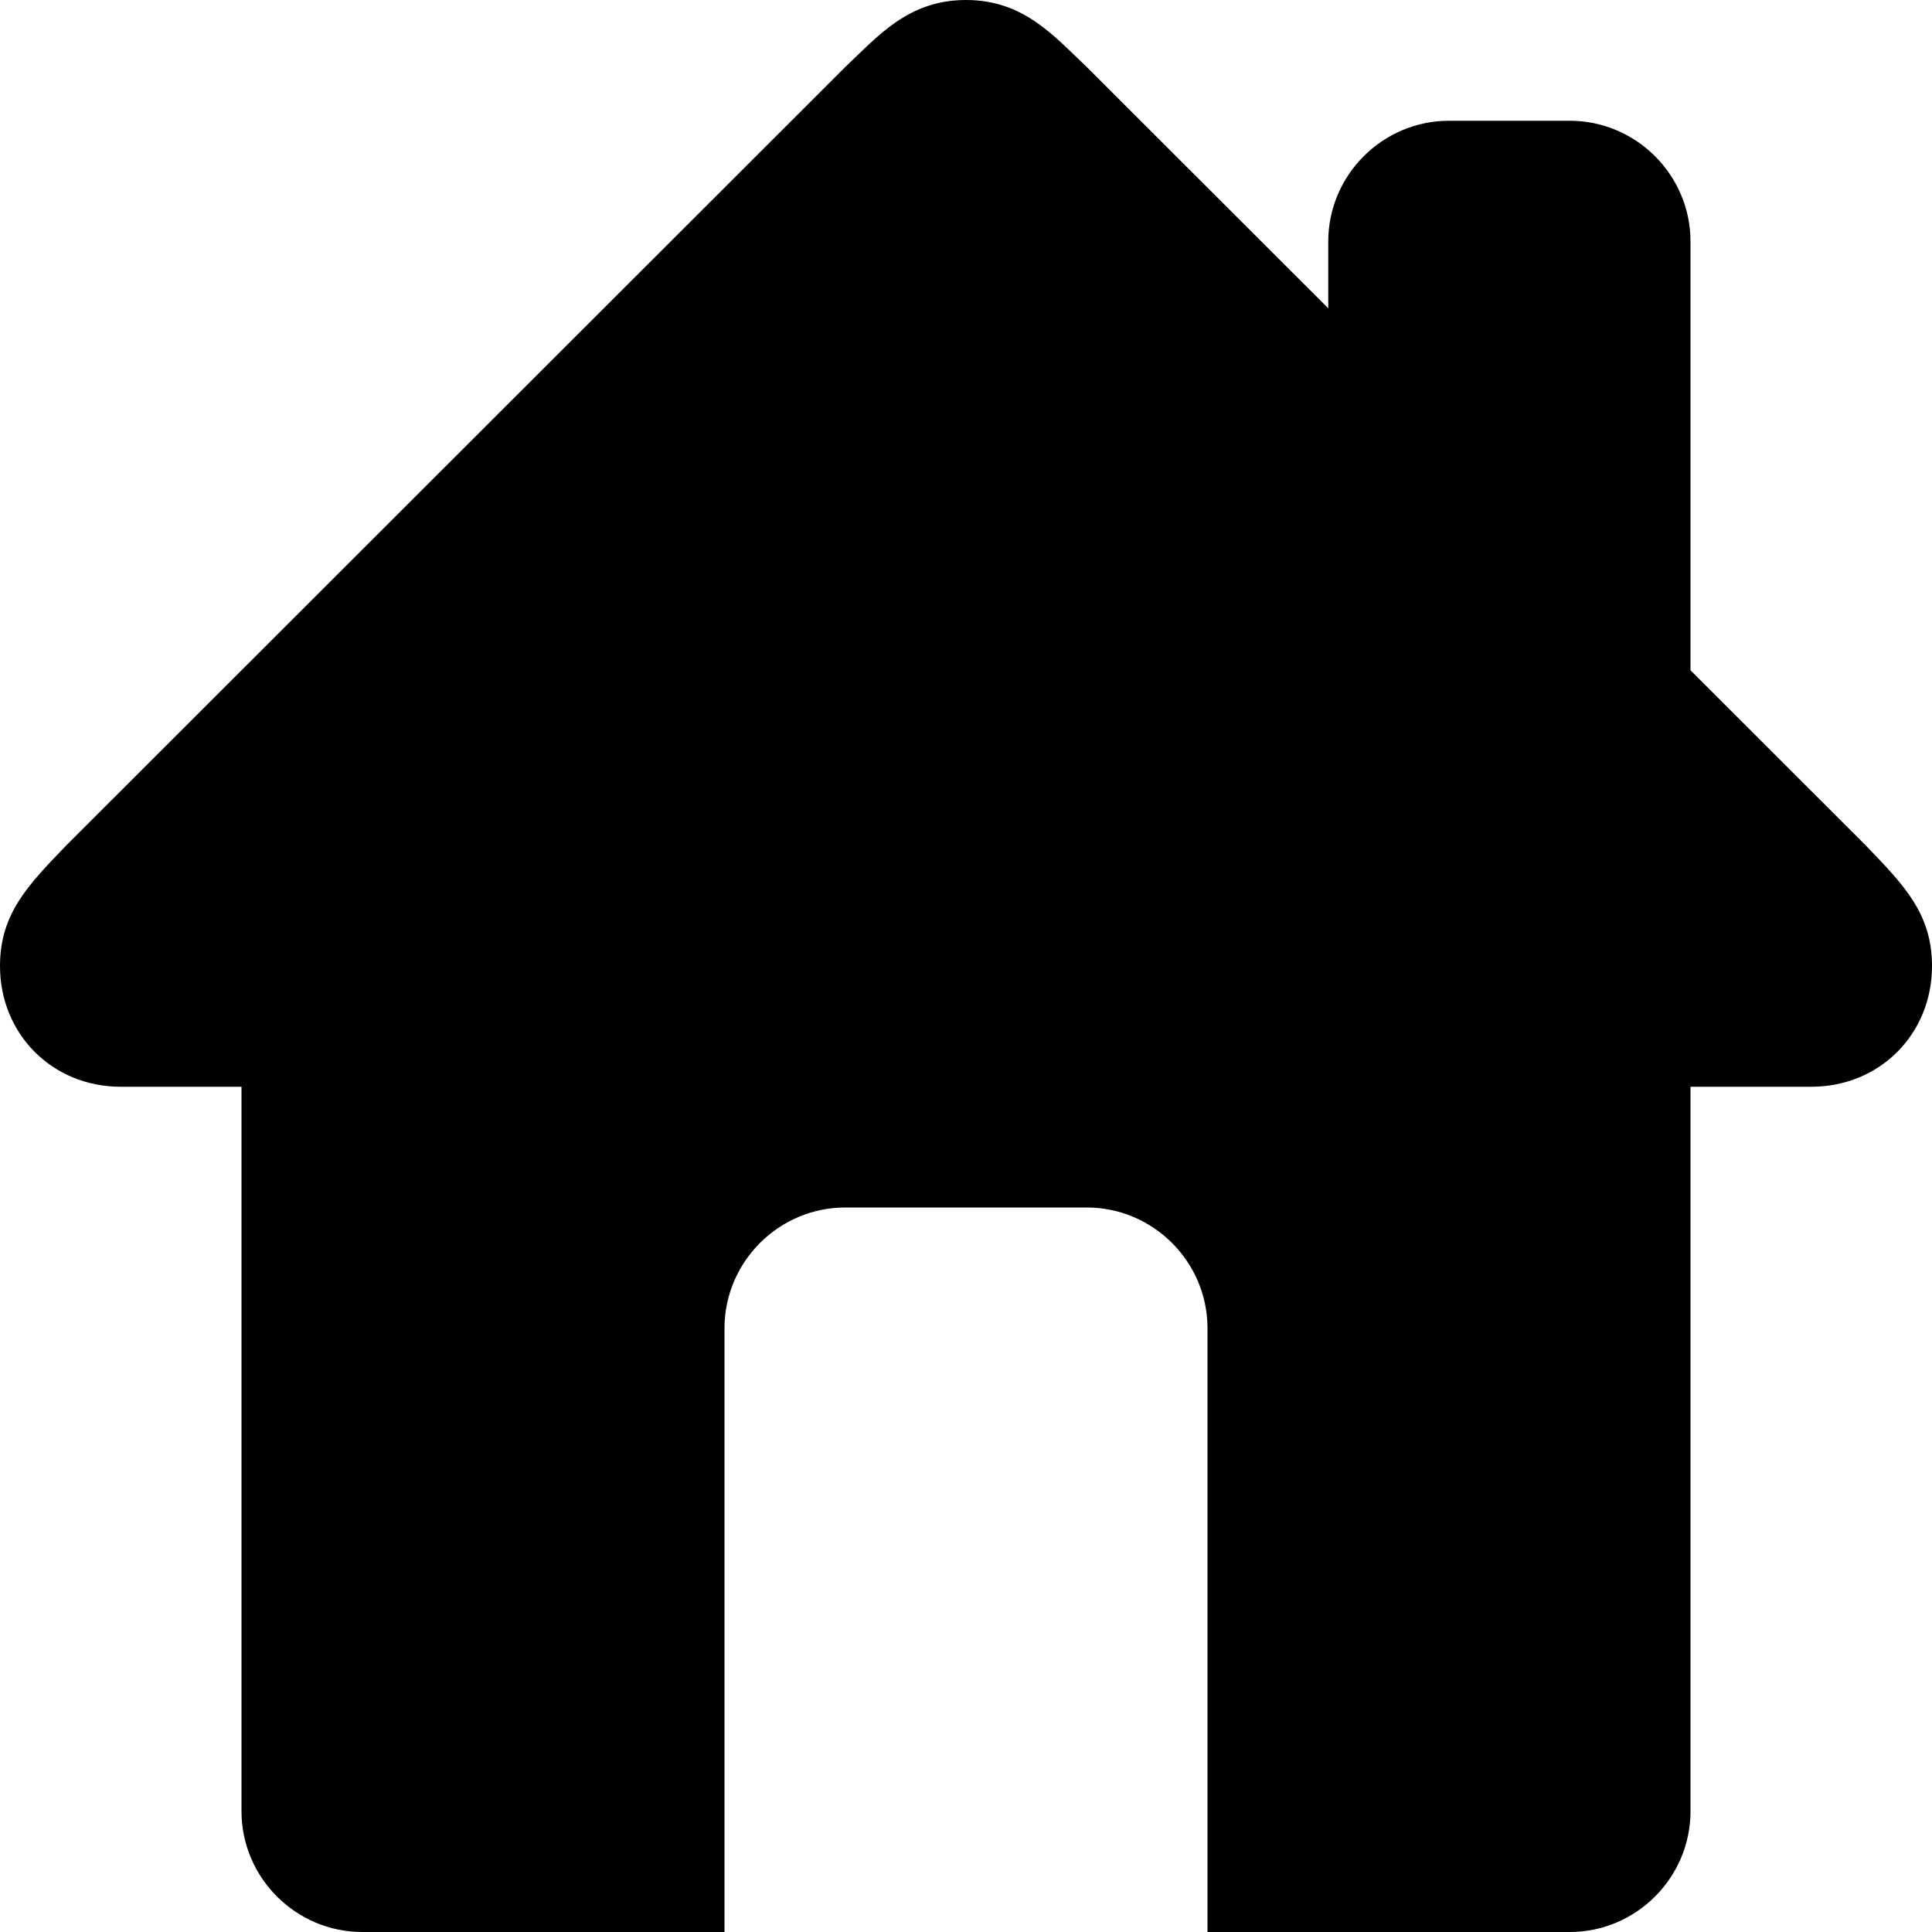
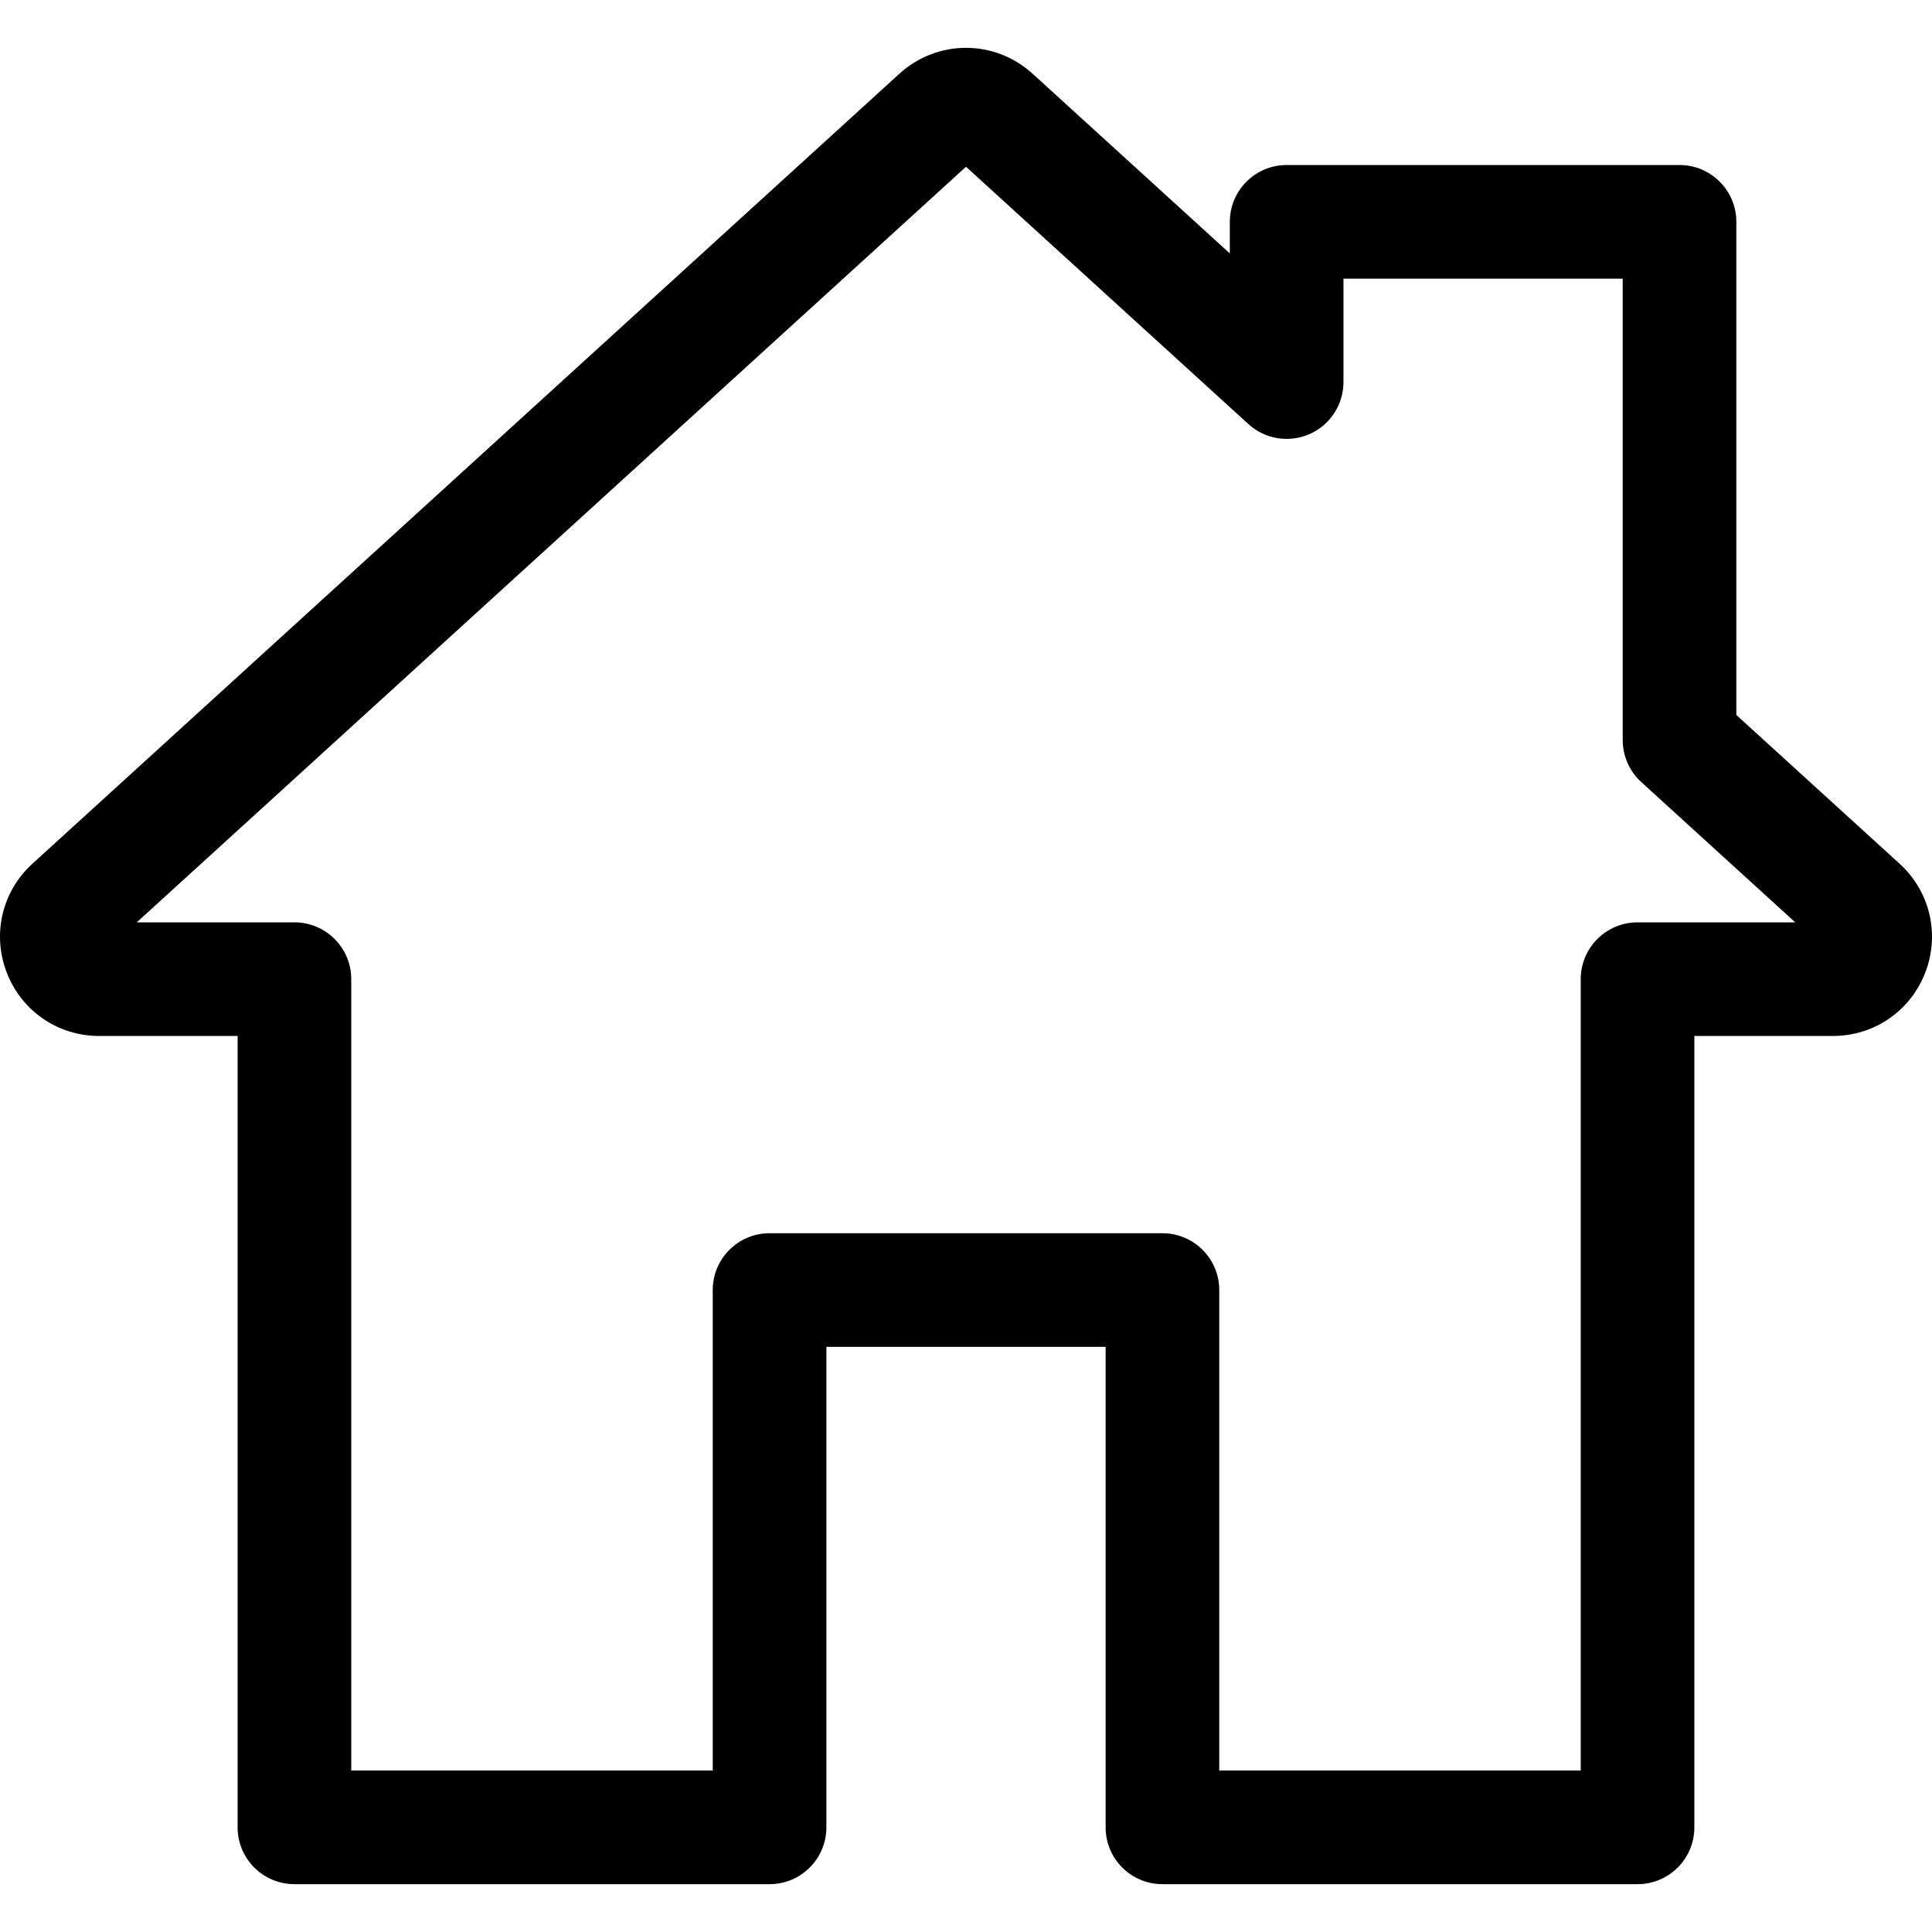
- <svg xmlns="http://www.w3.org/2000/svg" height="16px" id="Layer_1" style="enable-background:new 0 0 16 16;" version="1.1" viewBox="0 0 16 16" width="16px" xml:space="preserve">
-   <path d="M15.45,7L14,5.551V2c0-0.55-0.45-1-1-1h-1c-0.55,0-1,0.45-1,1v0.553L9,0.555C8.727,0.297,8.477,0,8,0S7.273,0.297,7,0.555  L0.55,7C0.238,7.325,0,7.562,0,8c0,0.563,0.432,1,1,1h1v6c0,0.55,0.45,1,1,1h3v-5c0-0.55,0.45-1,1-1h2c0.55,0,1,0.45,1,1v5h3  c0.55,0,1-0.45,1-1V9h1c0.568,0,1-0.437,1-1C16,7.562,15.762,7.325,15.45,7z" />
+ <svg xmlns="http://www.w3.org/2000/svg" version="1.1" id="Capa_1" x="0px" y="0px" viewBox="0 0 512 512" style="enable-background:new 0 0 512 512;" xml:space="preserve">
+   <g>
+     <g>
+       <path d="M503.401,228.884l-43.253-39.411V58.79c0-8.315-6.741-15.057-15.057-15.057H340.976c-8.315,0-15.057,6.741-15.057,15.057    v8.374l-52.236-47.597c-10.083-9.189-25.288-9.188-35.367-0.001L8.598,228.885c-8.076,7.36-10.745,18.7-6.799,28.889    c3.947,10.189,13.557,16.772,24.484,16.772h36.689v209.721c0,8.315,6.741,15.057,15.057,15.057h125.913    c8.315,0,15.057-6.741,15.057-15.057V356.931H293v127.337c0,8.315,6.741,15.057,15.057,15.057h125.908    c8.315,0,15.057-6.741,15.056-15.057V274.547h36.697c10.926,0,20.537-6.584,24.484-16.772    C514.147,247.585,511.479,236.245,503.401,228.884z M433.965,244.433c-8.315,0-15.057,6.741-15.057,15.057v209.721h-95.793    V341.874c0-8.315-6.742-15.057-15.057-15.057H203.942c-8.315,0-15.057,6.741-15.057,15.057v127.337h-95.8V259.49    c0-8.315-6.741-15.057-15.057-15.057H36.245l219.756-200.24l74.836,68.191c4.408,4.016,10.771,5.051,16.224,2.644    c5.454-2.41,8.973-7.812,8.973-13.774V73.847h74.002v122.276c0,4.237,1.784,8.276,4.916,11.13l40.803,37.18H433.965z" />
+     </g>
+   </g>
+   <g>
+ </g>
+   <g>
+ </g>
+   <g>
+ </g>
+   <g>
+ </g>
+   <g>
+ </g>
+   <g>
+ </g>
+   <g>
+ </g>
+   <g>
+ </g>
+   <g>
+ </g>
+   <g>
+ </g>
+   <g>
+ </g>
+   <g>
+ </g>
+   <g>
+ </g>
+   <g>
+ </g>
+   <g>
+ </g>
</svg>
